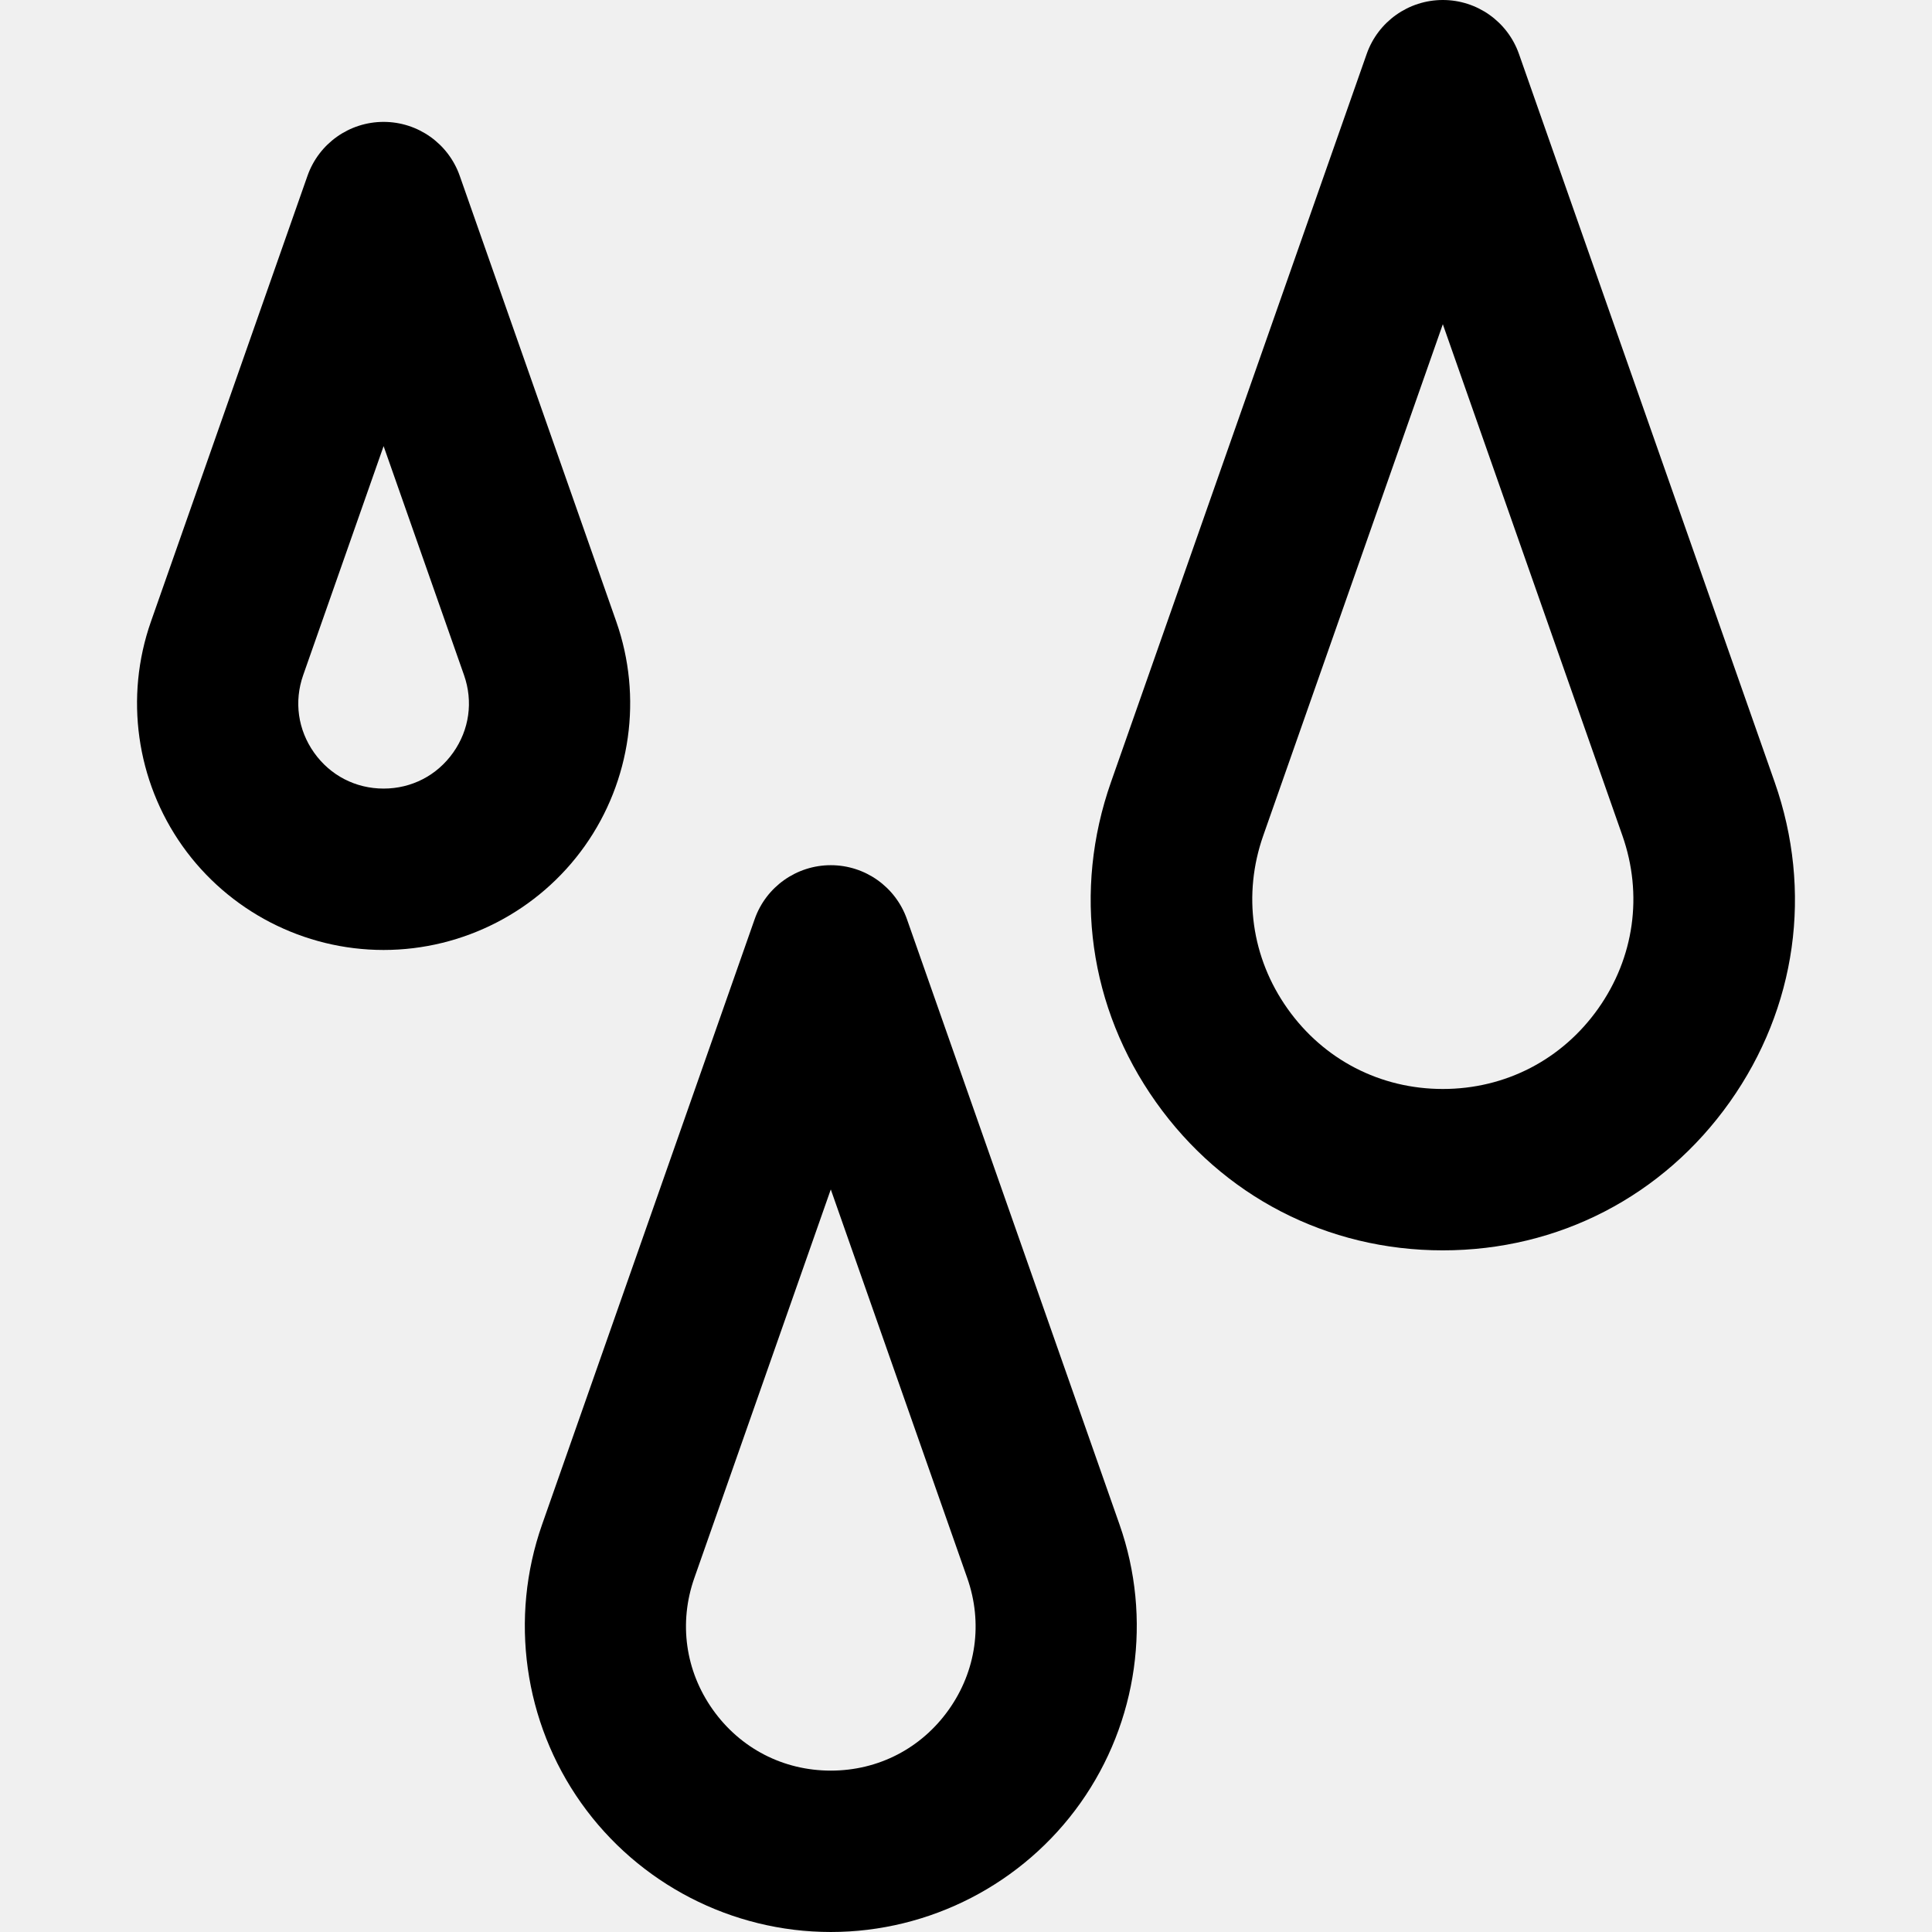
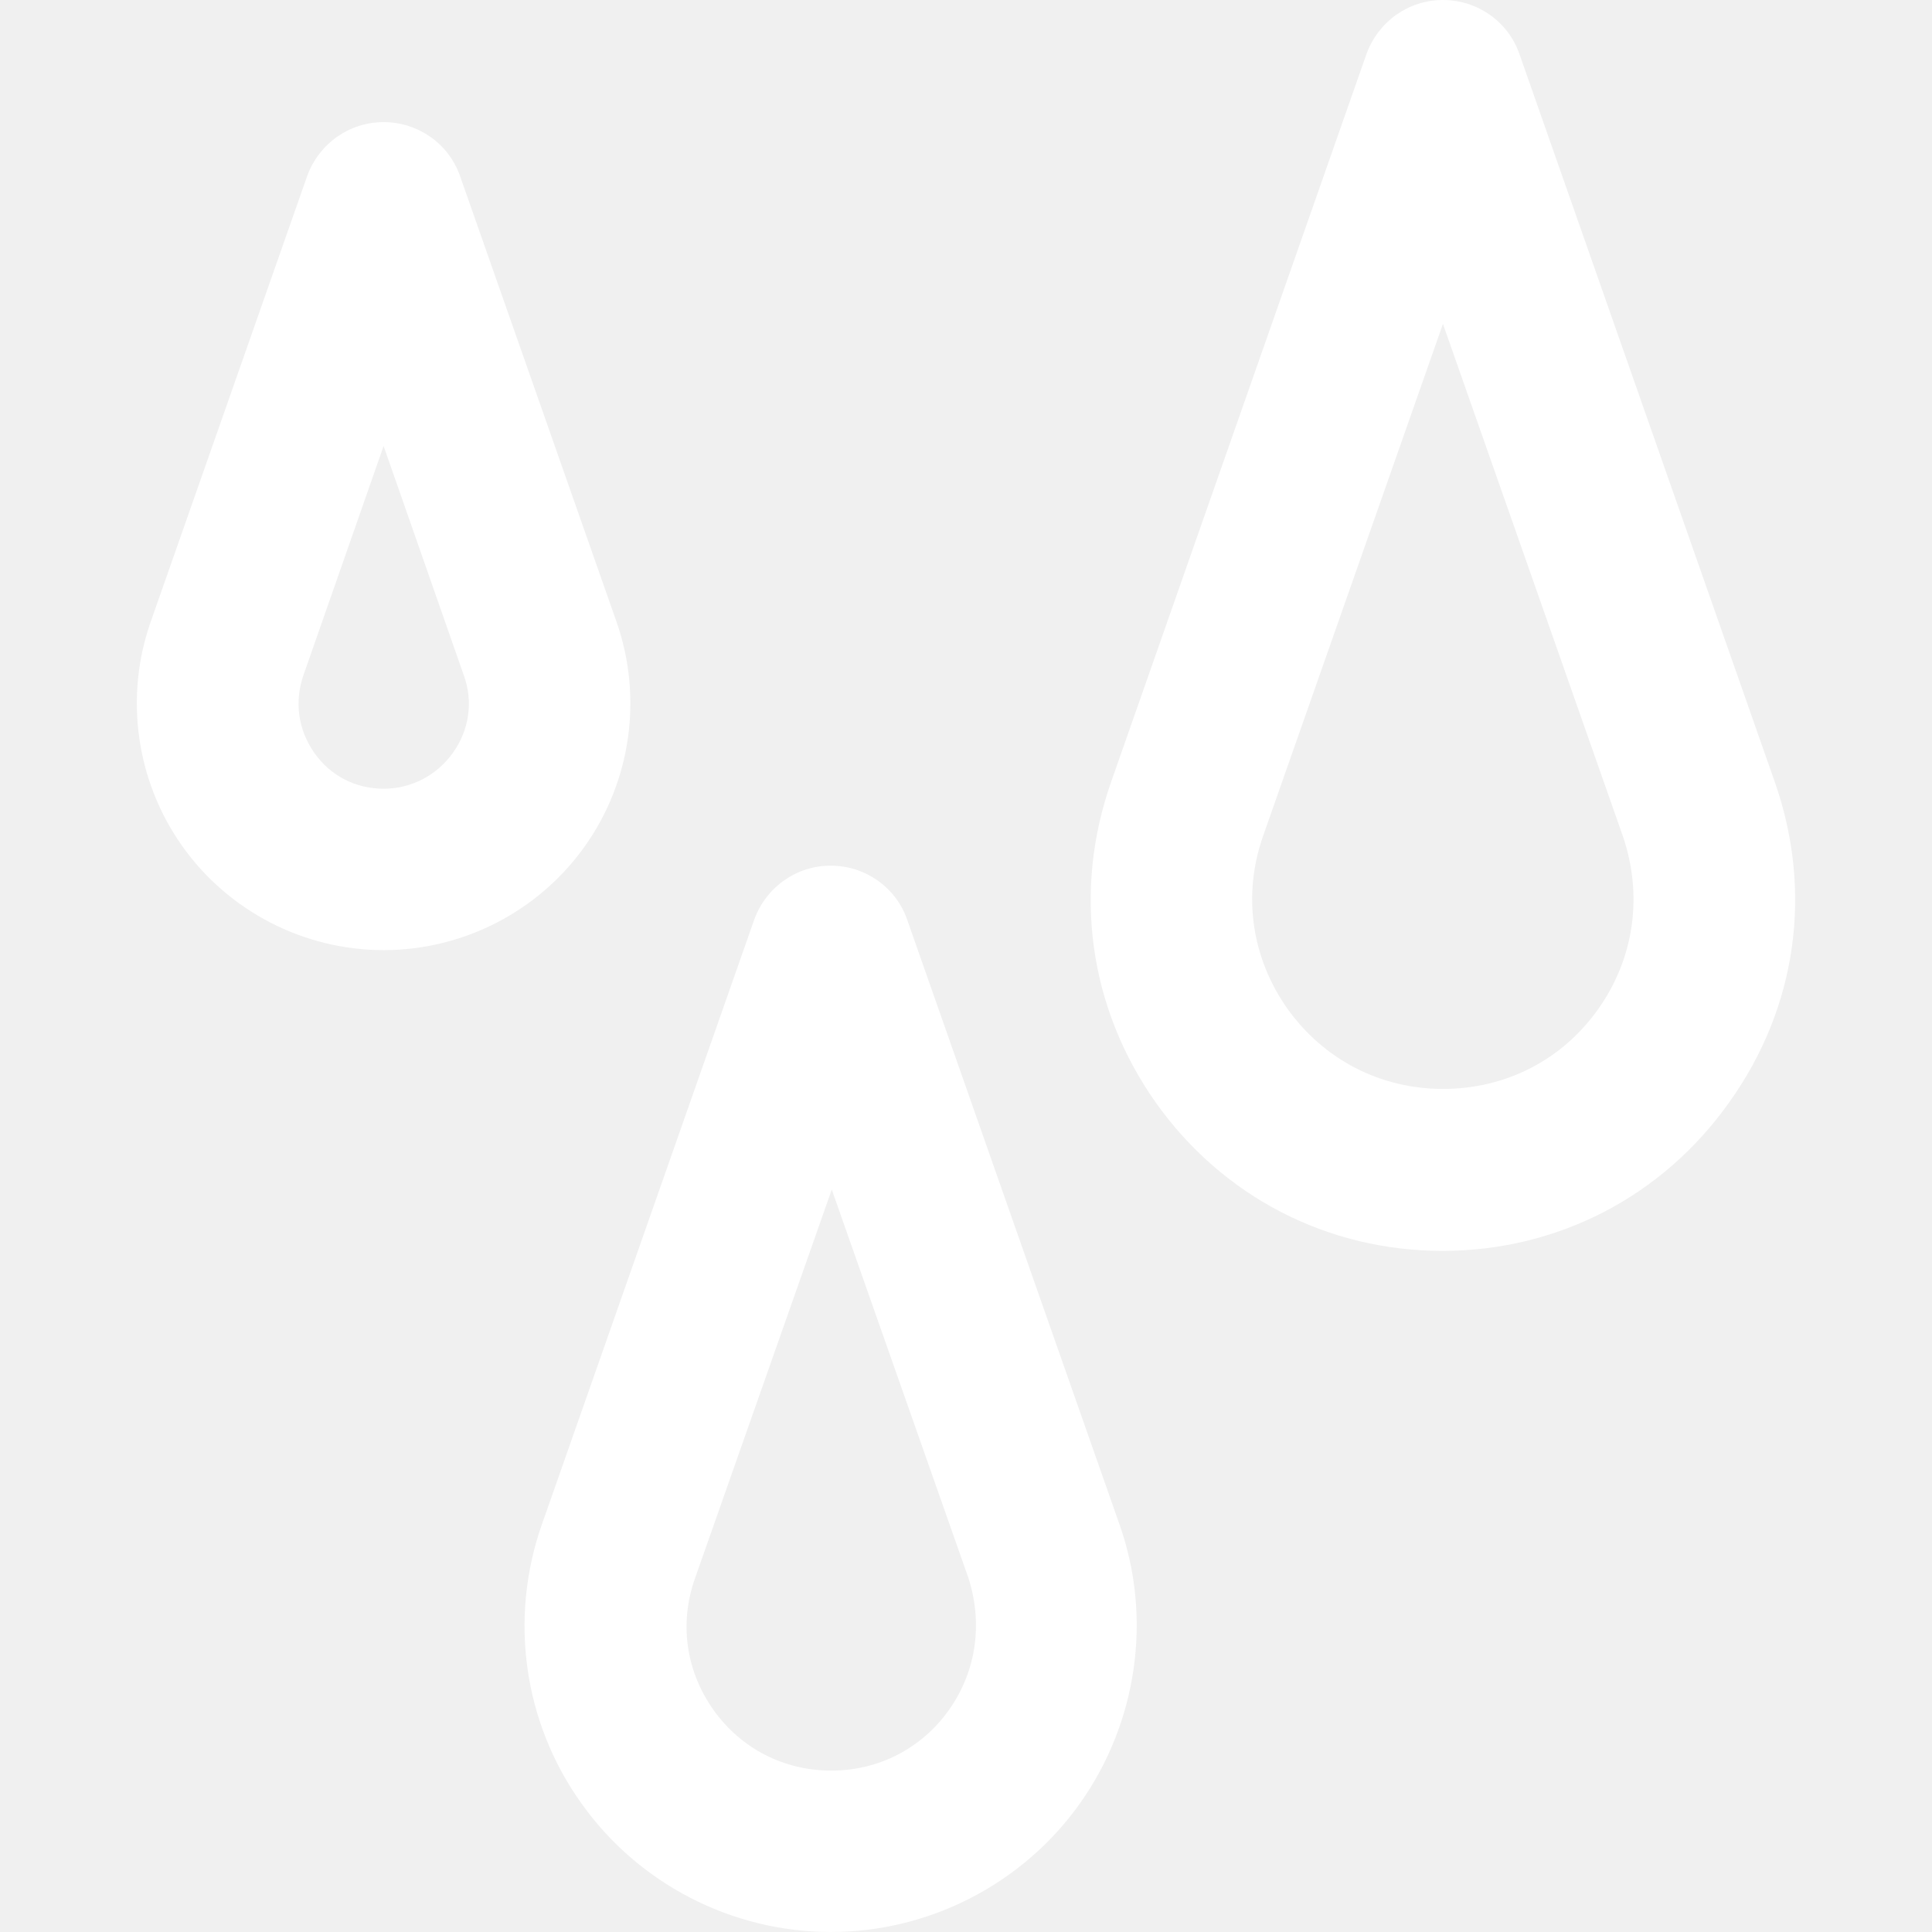
- <svg xmlns="http://www.w3.org/2000/svg" version="1.1" id="Capa_1" x="0px" y="0px" viewBox="0 0 359.145 359.145" style="enable-background:new 0 0 359.145 359.145;" xml:space="preserve">
+ <svg xmlns="http://www.w3.org/2000/svg" version="1.1" id="Capa_1" x="0px" y="0px" viewBox="0 0 359.1 359.1" style="enable-background:new 0 0 359.1 359.1;" xml:space="preserve">
+   <style type="text/css">
+ 	.st0{fill:#FFFFFF;}
+ </style>
  <g>
-     <path d="M329.897,145.391L282.363,10.03C280.253,4.021,274.579,0,268.21,0s-12.043,4.021-14.152,10.03l-47.534,135.36   c-7.117,20.267-4.075,41.941,8.346,59.467c12.42,17.524,31.861,27.575,53.341,27.575s40.923-10.051,53.343-27.576   C333.973,187.332,337.014,165.657,329.897,145.391z M297.077,187.51c-6.722,9.483-17.242,14.923-28.866,14.923   c-11.623,0-22.144-5.438-28.865-14.922c-6.721-9.484-8.367-21.214-4.517-32.181l33.382-95.059l33.382,95.059   C305.443,166.298,303.797,178.026,297.077,187.51z" />
-     <path d="M168.592,170.863c-2.109-6.009-7.784-10.03-14.152-10.03s-12.043,4.021-14.152,10.03l-39.521,112.545   c-6.102,17.375-3.388,36.718,7.26,51.742c10.648,15.024,27.999,23.994,46.414,23.994s35.766-8.97,46.414-23.994   c10.647-15.024,13.361-34.367,7.26-51.742L168.592,170.863z M176.377,317.804c-5.108,7.207-13.104,11.341-21.938,11.341   s-16.829-4.134-21.938-11.341c-5.107-7.207-6.358-16.121-3.432-24.456l25.369-72.242l25.369,72.242   C182.736,301.683,181.485,310.597,176.377,317.804z" />
-     <path d="M108.712,157.256c8.581-12.107,10.769-27.695,5.852-41.697L85.462,32.688c-2.109-6.009-7.784-10.03-14.152-10.03   s-12.043,4.021-14.152,10.03l-29.102,82.871c-4.917,14.002-2.729,29.59,5.852,41.697c8.58,12.107,22.563,19.336,37.402,19.336   S100.132,169.363,108.712,157.256z M84.237,139.909c-3.01,4.247-7.722,6.683-12.927,6.683s-9.917-2.436-12.927-6.683   s-3.747-9.5-2.022-14.411L71.31,82.93l14.949,42.568C87.984,130.409,87.246,135.662,84.237,139.909z" />
+     <path class="st0" d="M329.9,145.4L282.4,10c-2.1-6-7.8-10-14.2-10s-12,4-14.2,10l-47.5,135.4c-7.1,20.3-4.1,41.9,8.3,59.5   c12.4,17.5,31.9,27.6,53.3,27.6s40.9-10.1,53.3-27.6C334,187.3,337,165.7,329.9,145.4z M297.1,187.5c-6.7,9.5-17.2,14.9-28.9,14.9   c-11.6,0-22.1-5.4-28.9-14.9c-6.7-9.5-8.4-21.2-4.5-32.2l33.4-95.1l33.4,95.1C305.4,166.3,303.8,178,297.1,187.5z" />
+     <path class="st0" d="M168.6,170.9c-2.1-6-7.8-10-14.2-10s-12,4-14.2,10l-39.5,112.5c-6.1,17.4-3.4,36.7,7.3,51.7   c10.6,15,28,24,46.4,24s35.8-9,46.4-24c10.6-15,13.4-34.4,7.3-51.7L168.6,170.9z M176.4,317.8c-5.1,7.2-13.1,11.3-21.9,11.3   s-16.8-4.1-21.9-11.3c-5.1-7.2-6.4-16.1-3.4-24.5l25.4-72.2l25.4,72.2C182.7,301.7,181.5,310.6,176.4,317.8z" />
+     <path class="st0" d="M108.7,157.3c8.6-12.1,10.8-27.7,5.9-41.7L85.5,32.7c-2.1-6-7.8-10-14.2-10s-12,4-14.2,10l-29.1,82.9   c-4.9,14-2.7,29.6,5.9,41.7c8.6,12.1,22.6,19.3,37.4,19.3S100.1,169.4,108.7,157.3z M84.2,139.9c-3,4.2-7.7,6.7-12.9,6.7   s-9.9-2.4-12.9-6.7s-3.7-9.5-2-14.4l14.9-42.6l14.9,42.6C88,130.4,87.2,135.7,84.2,139.9z" />
  </g>
-   <g>
- </g>
-   <g>
- </g>
-   <g>
- </g>
-   <g>
- </g>
-   <g>
- </g>
-   <g>
- </g>
-   <g>
- </g>
-   <g>
- </g>
-   <g>
- </g>
-   <g>
- </g>
-   <g>
- </g>
-   <g>
- </g>
-   <g>
- </g>
-   <g>
- </g>
-   <g>
- </g>
</svg>
